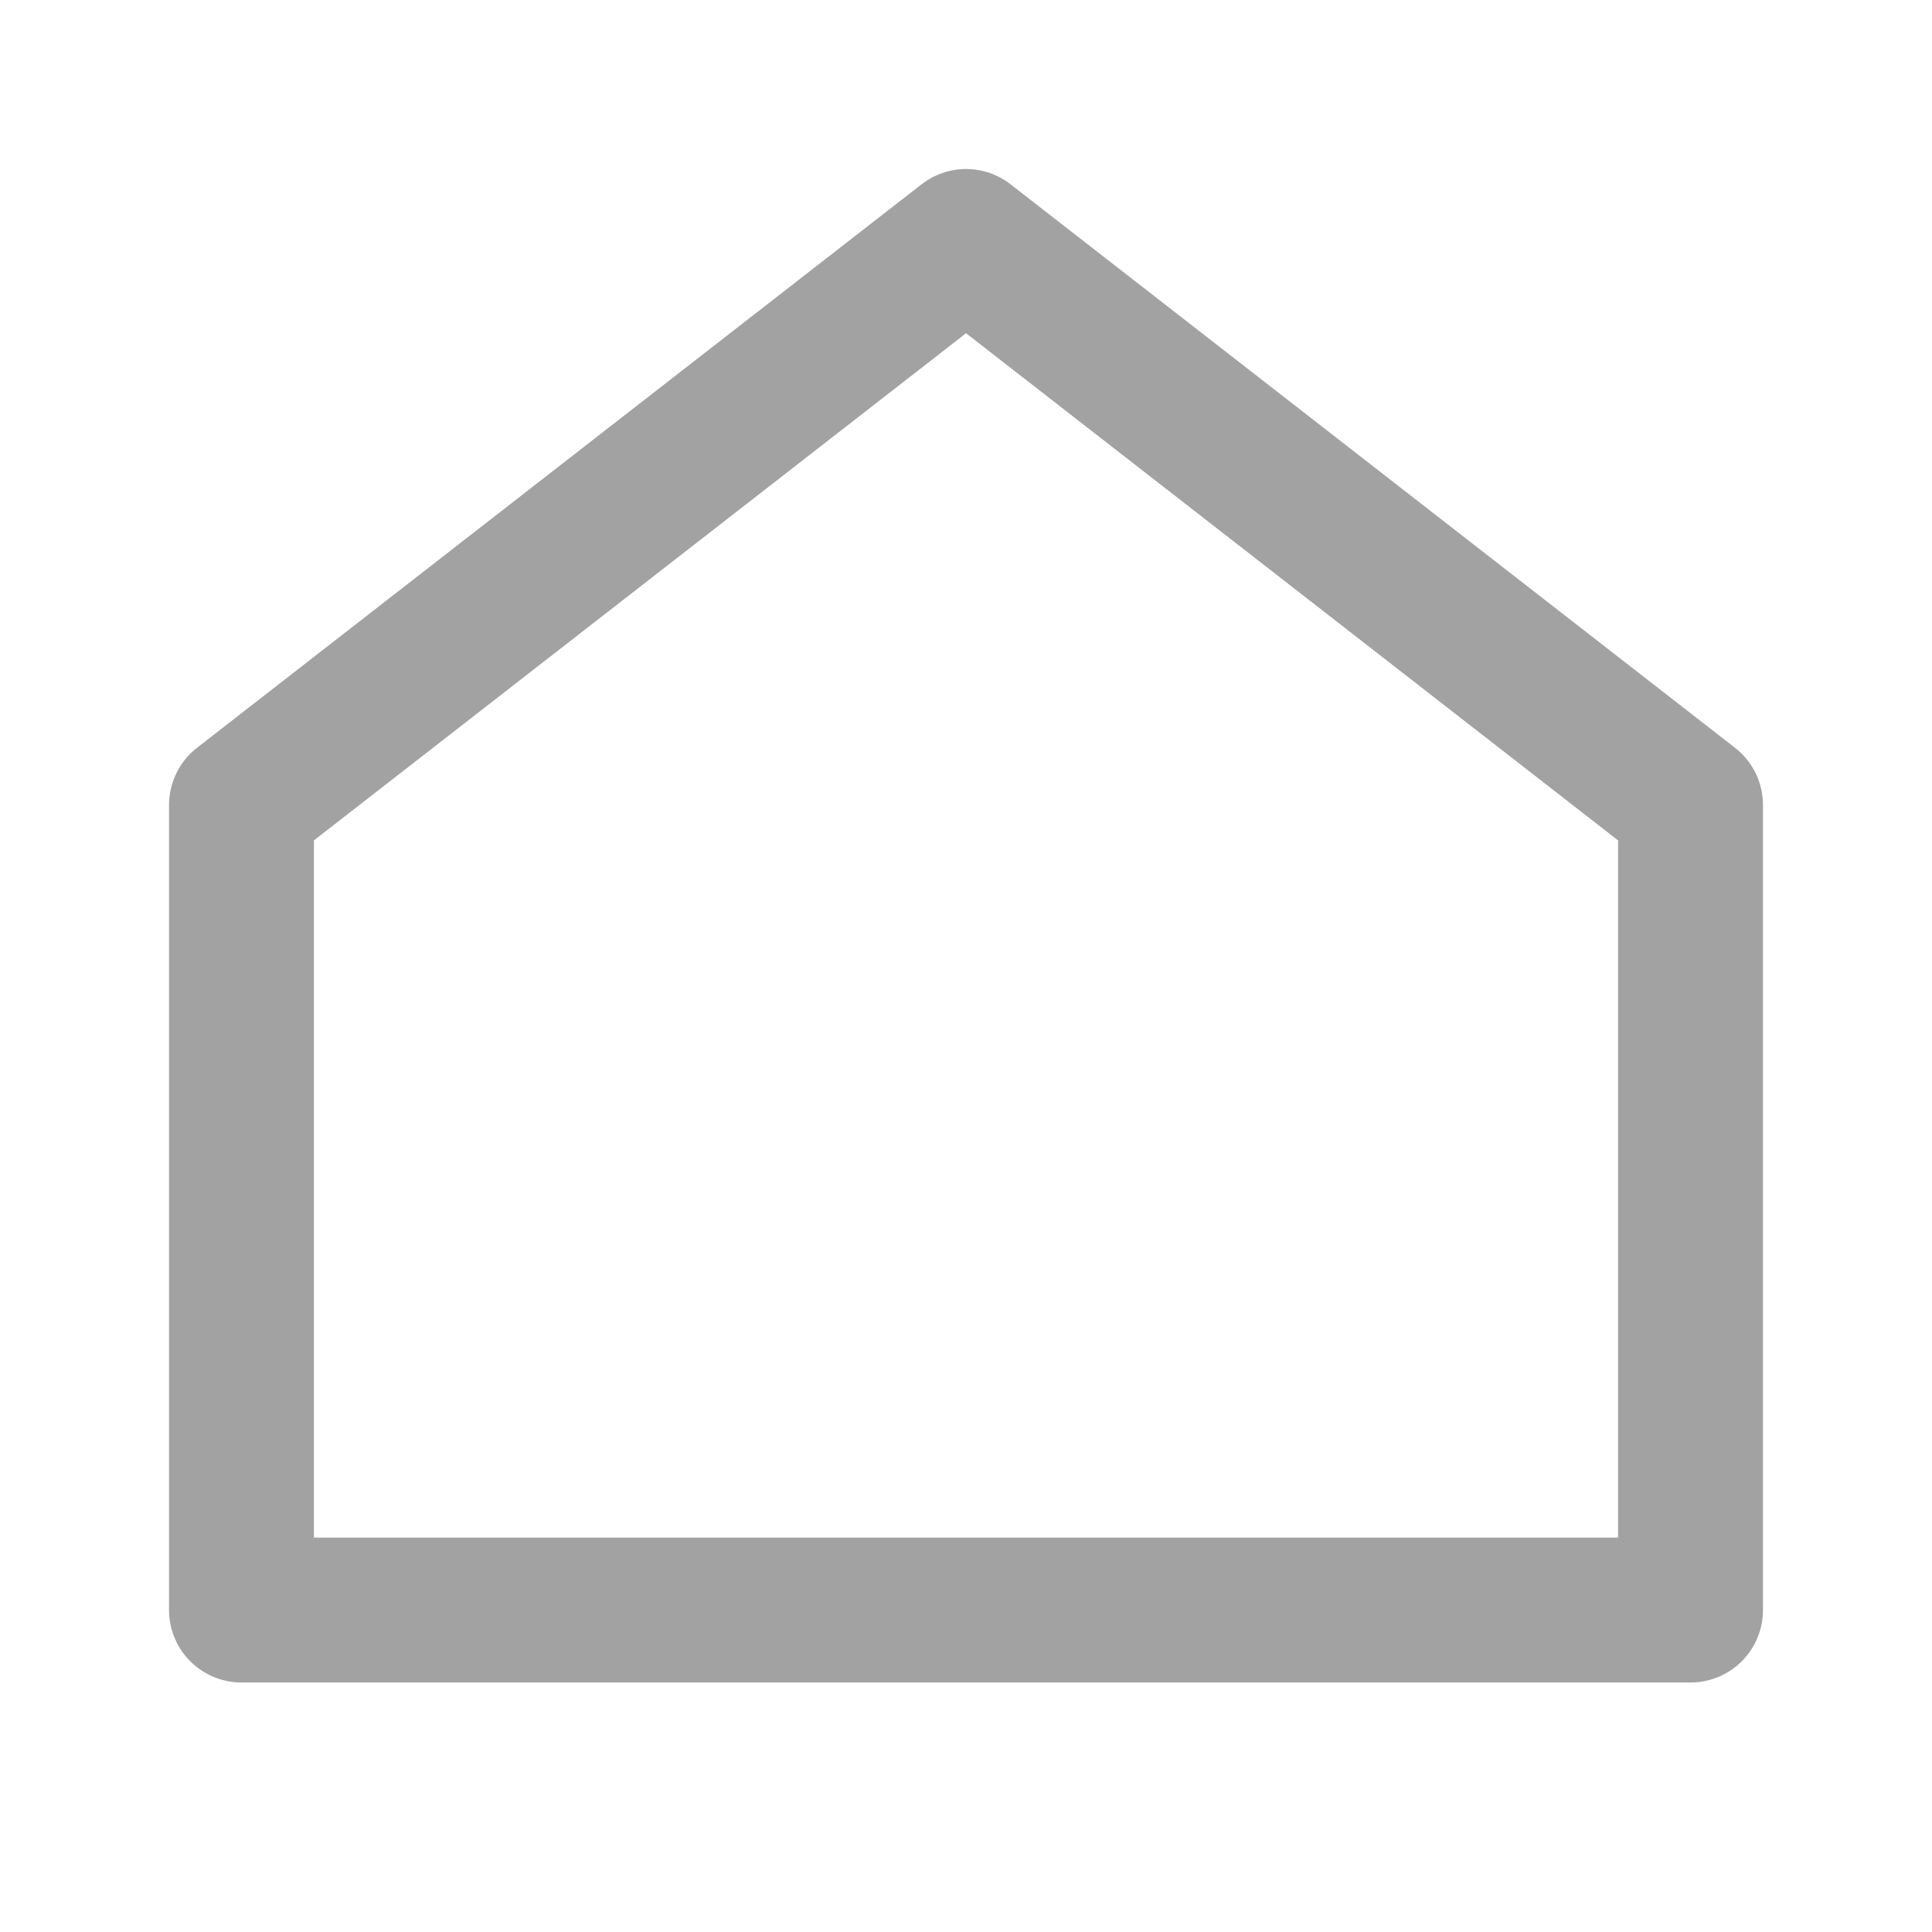
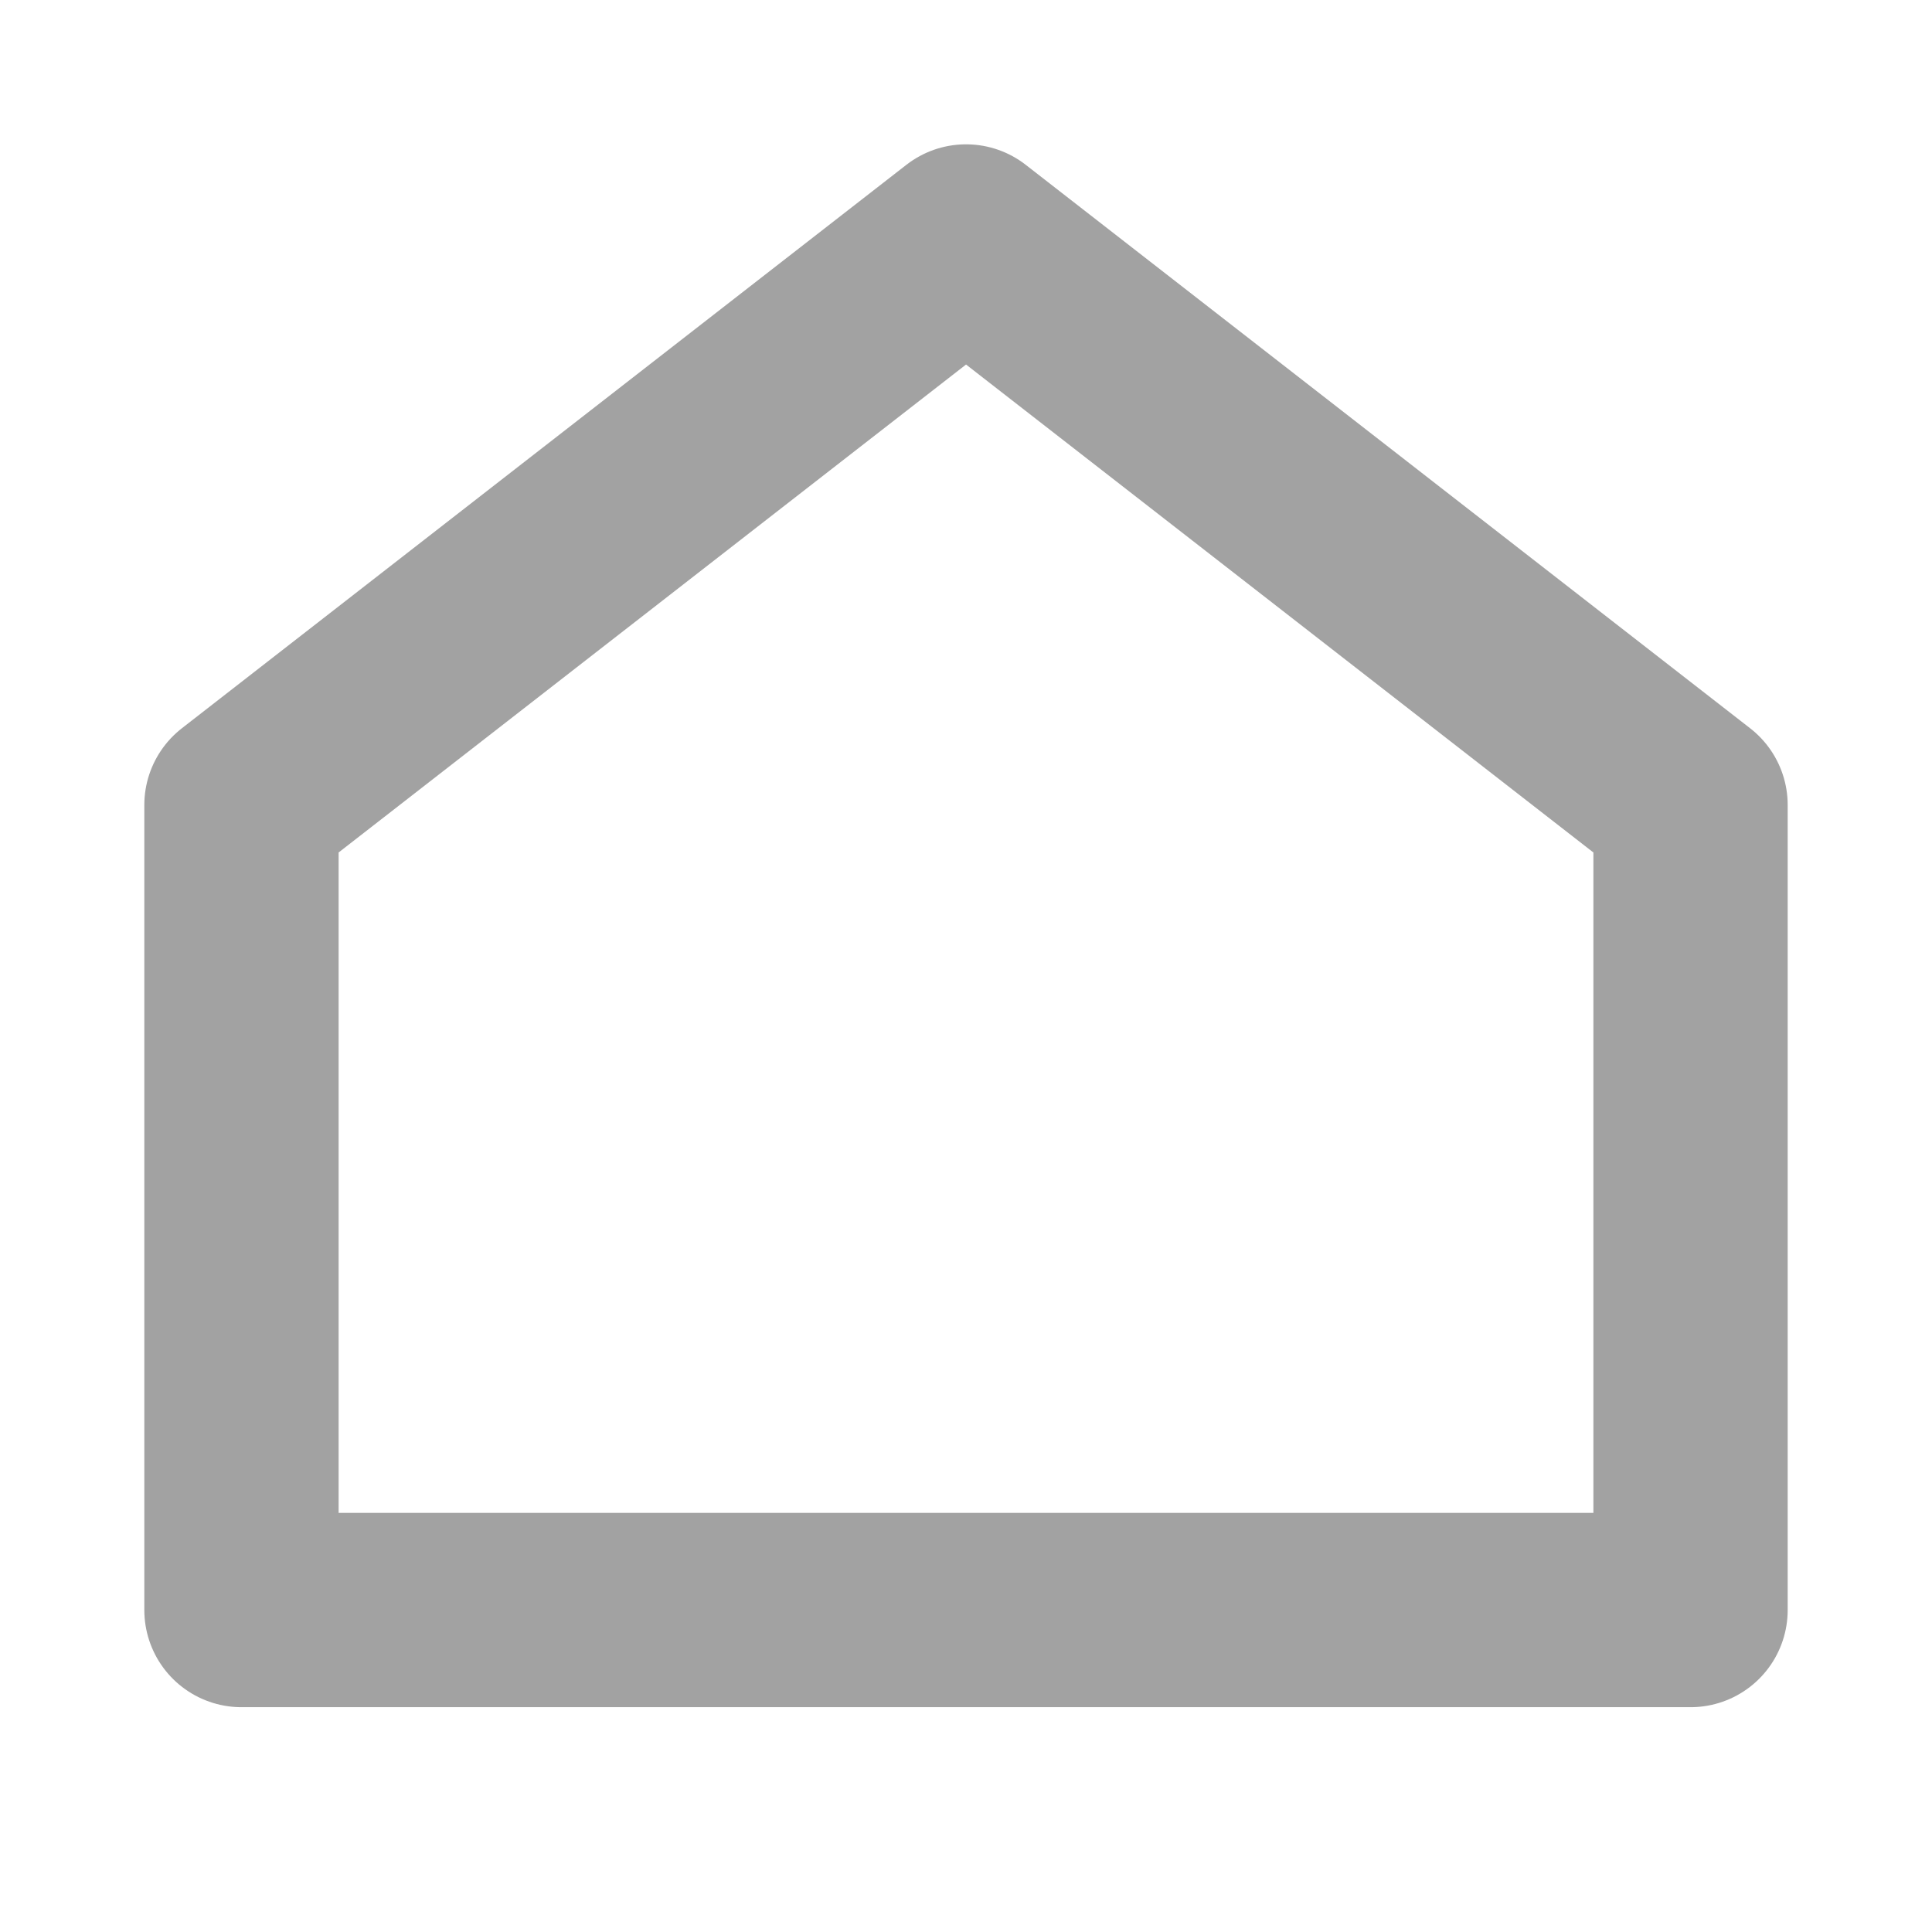
<svg xmlns="http://www.w3.org/2000/svg" preserveAspectRatio="none" overflow="visible" style="display: block;" width="20.883" height="20.883" viewBox="0 0 20.883 20.883" fill="none">
  <g id="Frame">
-     <path id="Vector" d="M2.61 8.701L10.442 2.61L18.273 8.701V17.403H2.61V8.701Z" stroke-width="1.566" stroke-linecap="round" stroke-linejoin="round" stroke="#A2A2A2" />
+     <path id="Vector" d="M2.61 8.701L10.442 2.61L18.273 8.701V17.403H2.61V8.701Z" stroke-width="2.1" stroke-linecap="round" stroke-linejoin="round" stroke="#A2A2A2" />
    <g id="Vector_2">
</g>
  </g>
</svg>
